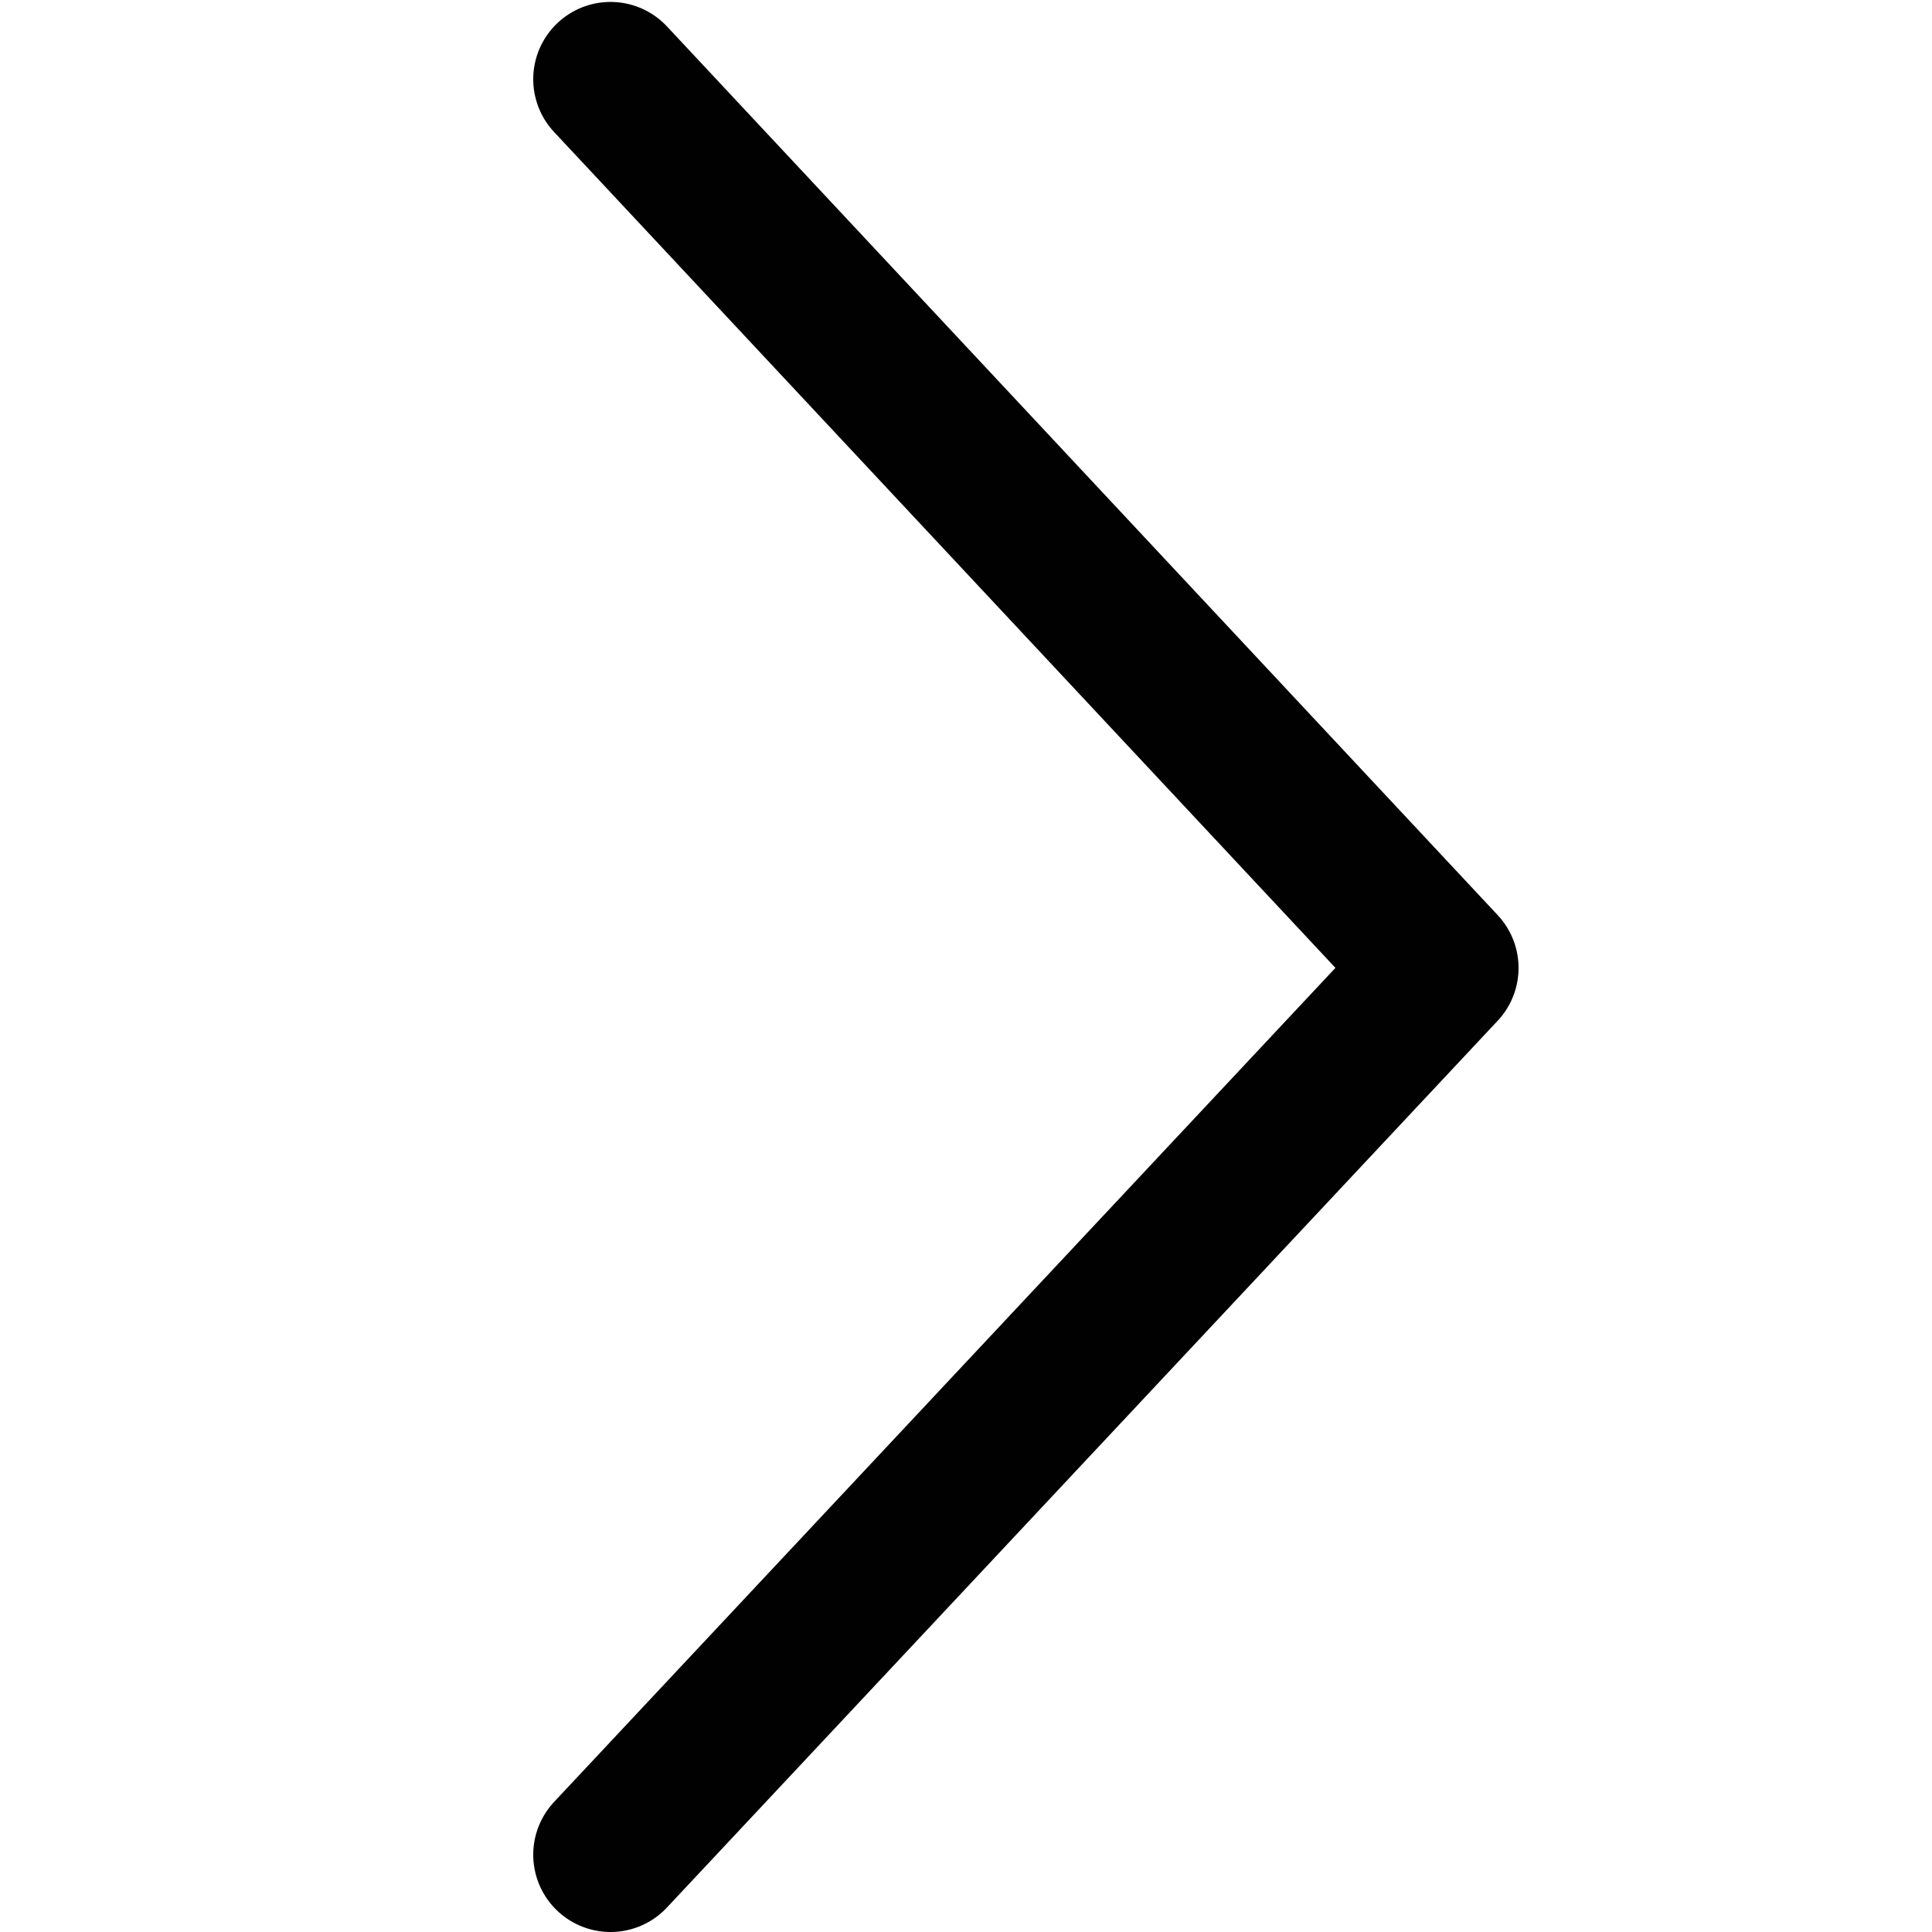
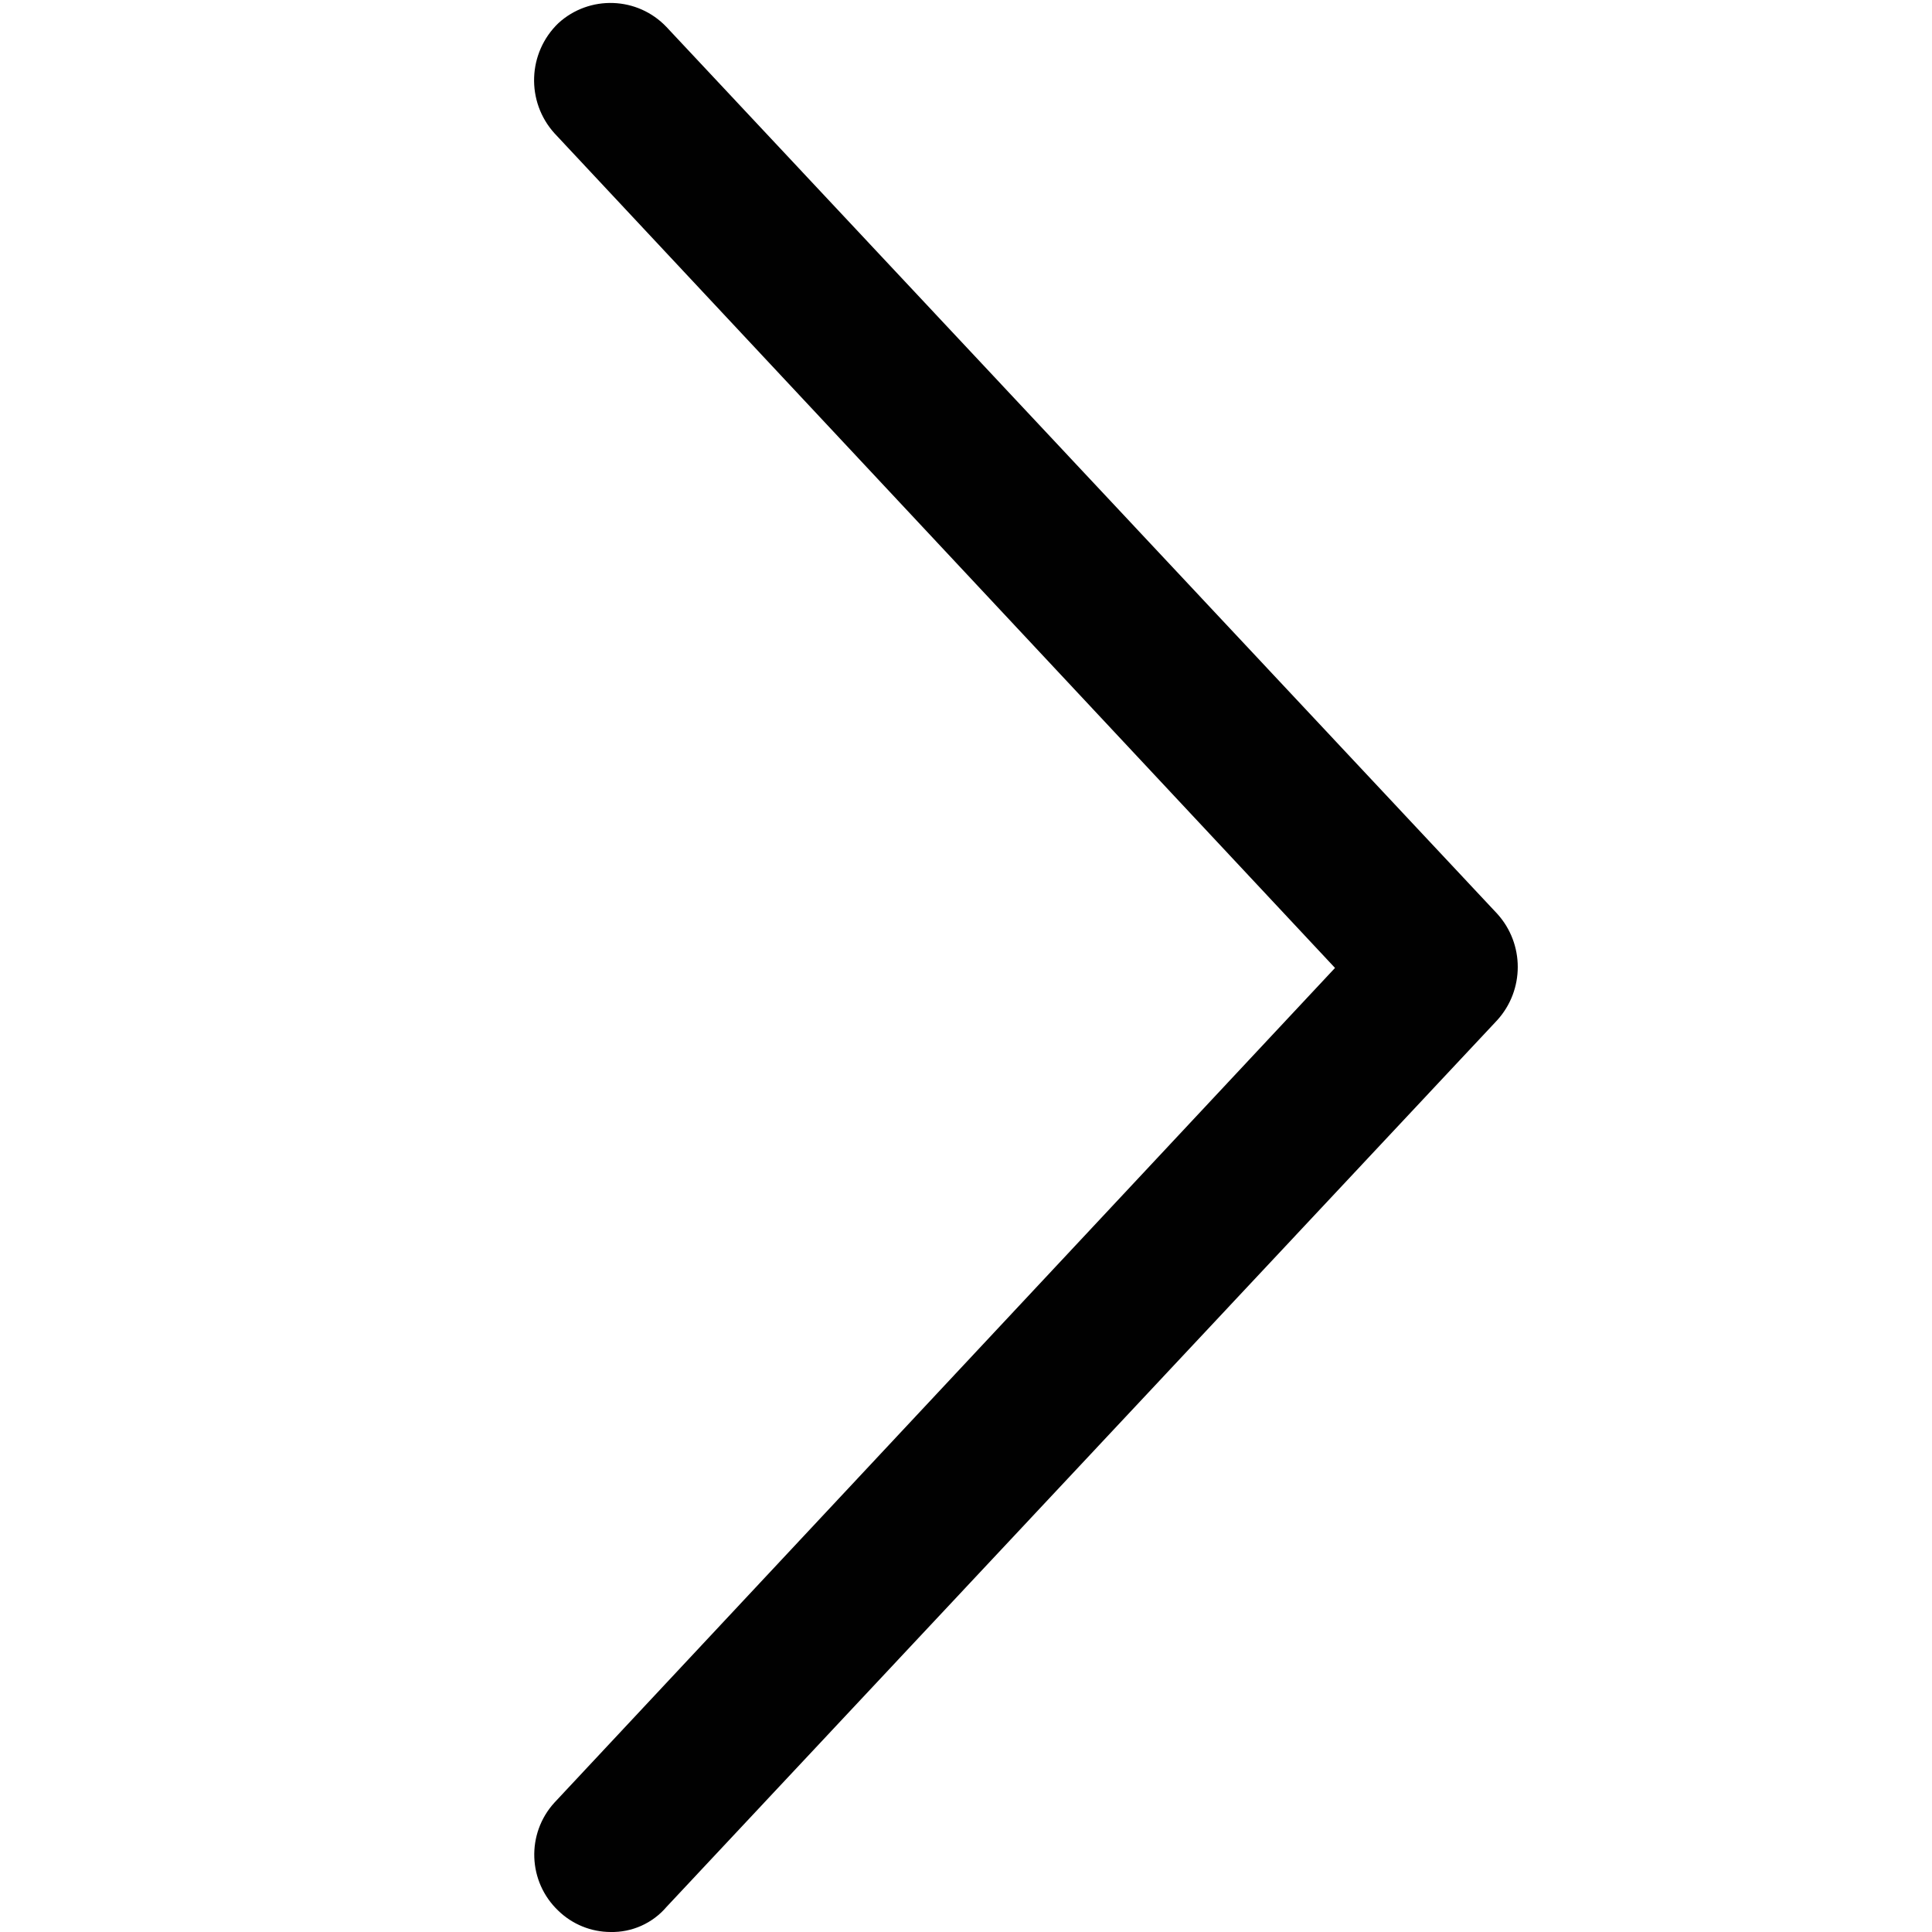
<svg xmlns="http://www.w3.org/2000/svg" width="100" height="100" viewBox="0 0 100 100">
-   <path fill="none" stroke="#010101" stroke-linecap="round" stroke-linejoin="round" stroke-width="8" d="M31.6 4.1l43 46-43 45.9" />
+   <path fill="#010101" d="M31.6 100a3.9 3.9 0 0 1-2.7-1.1 4 4 0 0 1-.2-5.6l40.4-43.2L28.7 6.9a4.1 4.1 0 0 1 .2-5.7 4 4 0 0 1 5.6.2l43 45.9a4.1 4.1 0 0 1 0 5.5l-43 45.9a3.7 3.7 0 0 1-2.9 1.3z" />
</svg>
